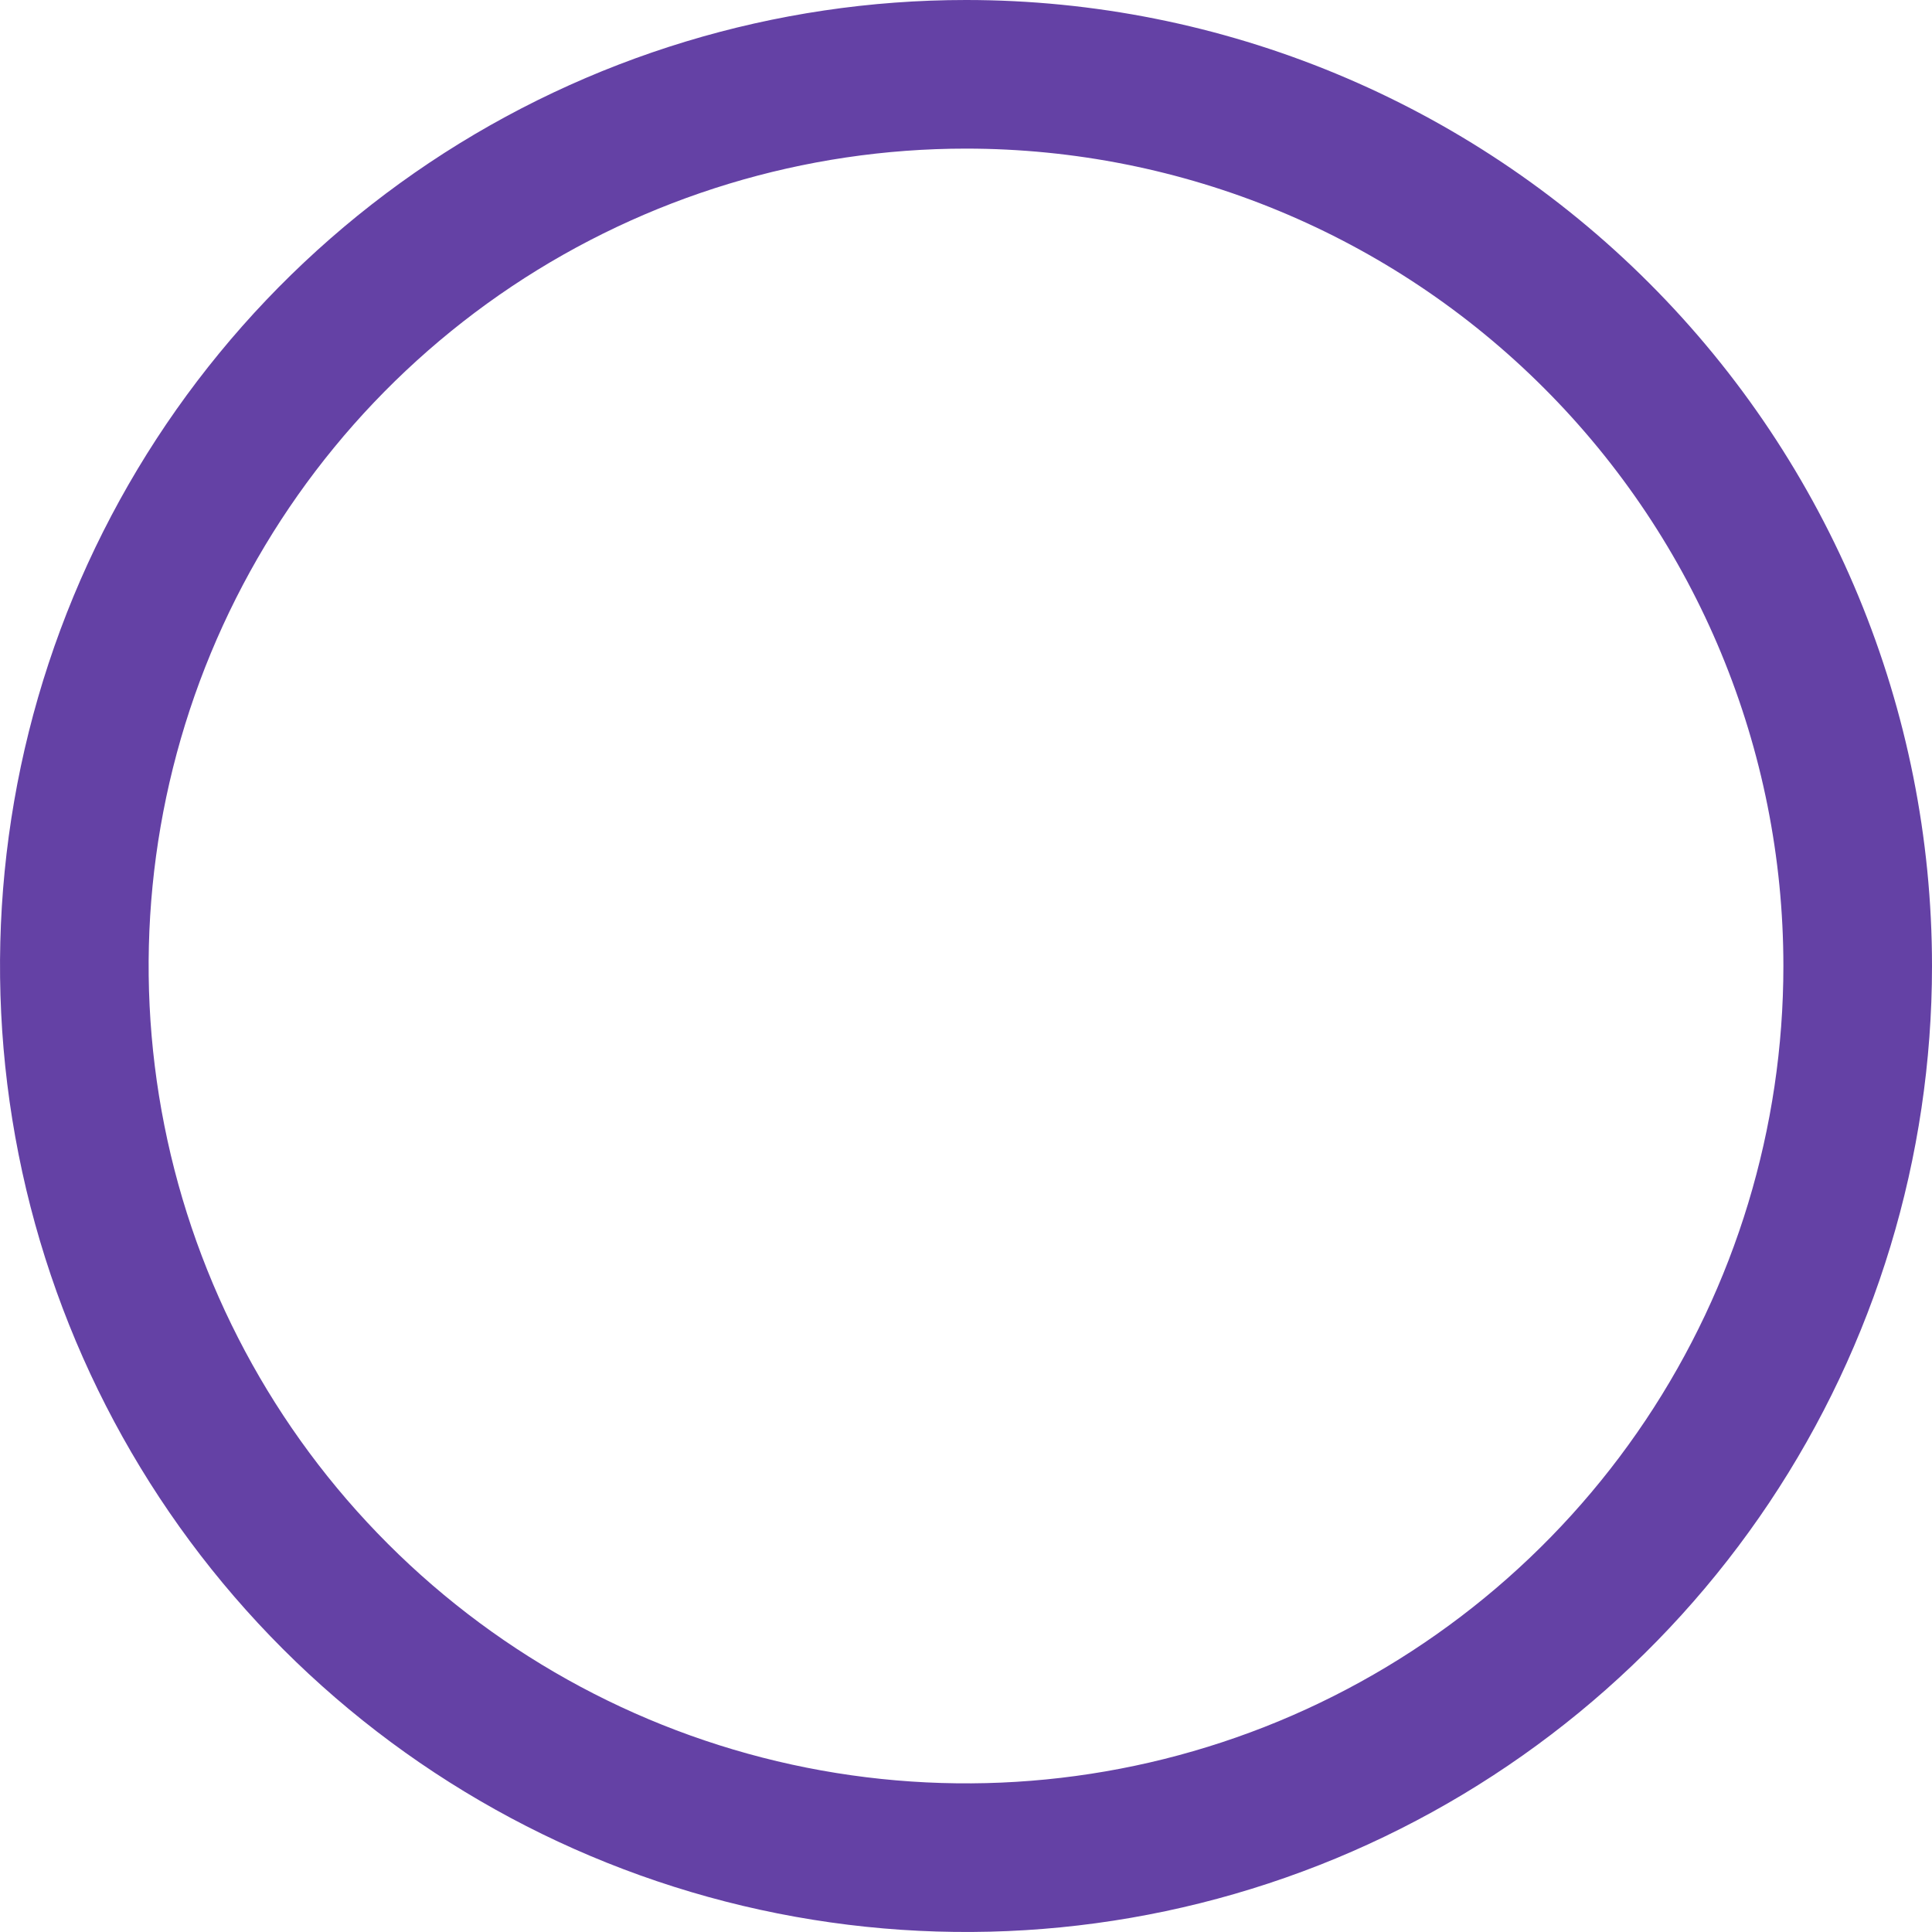
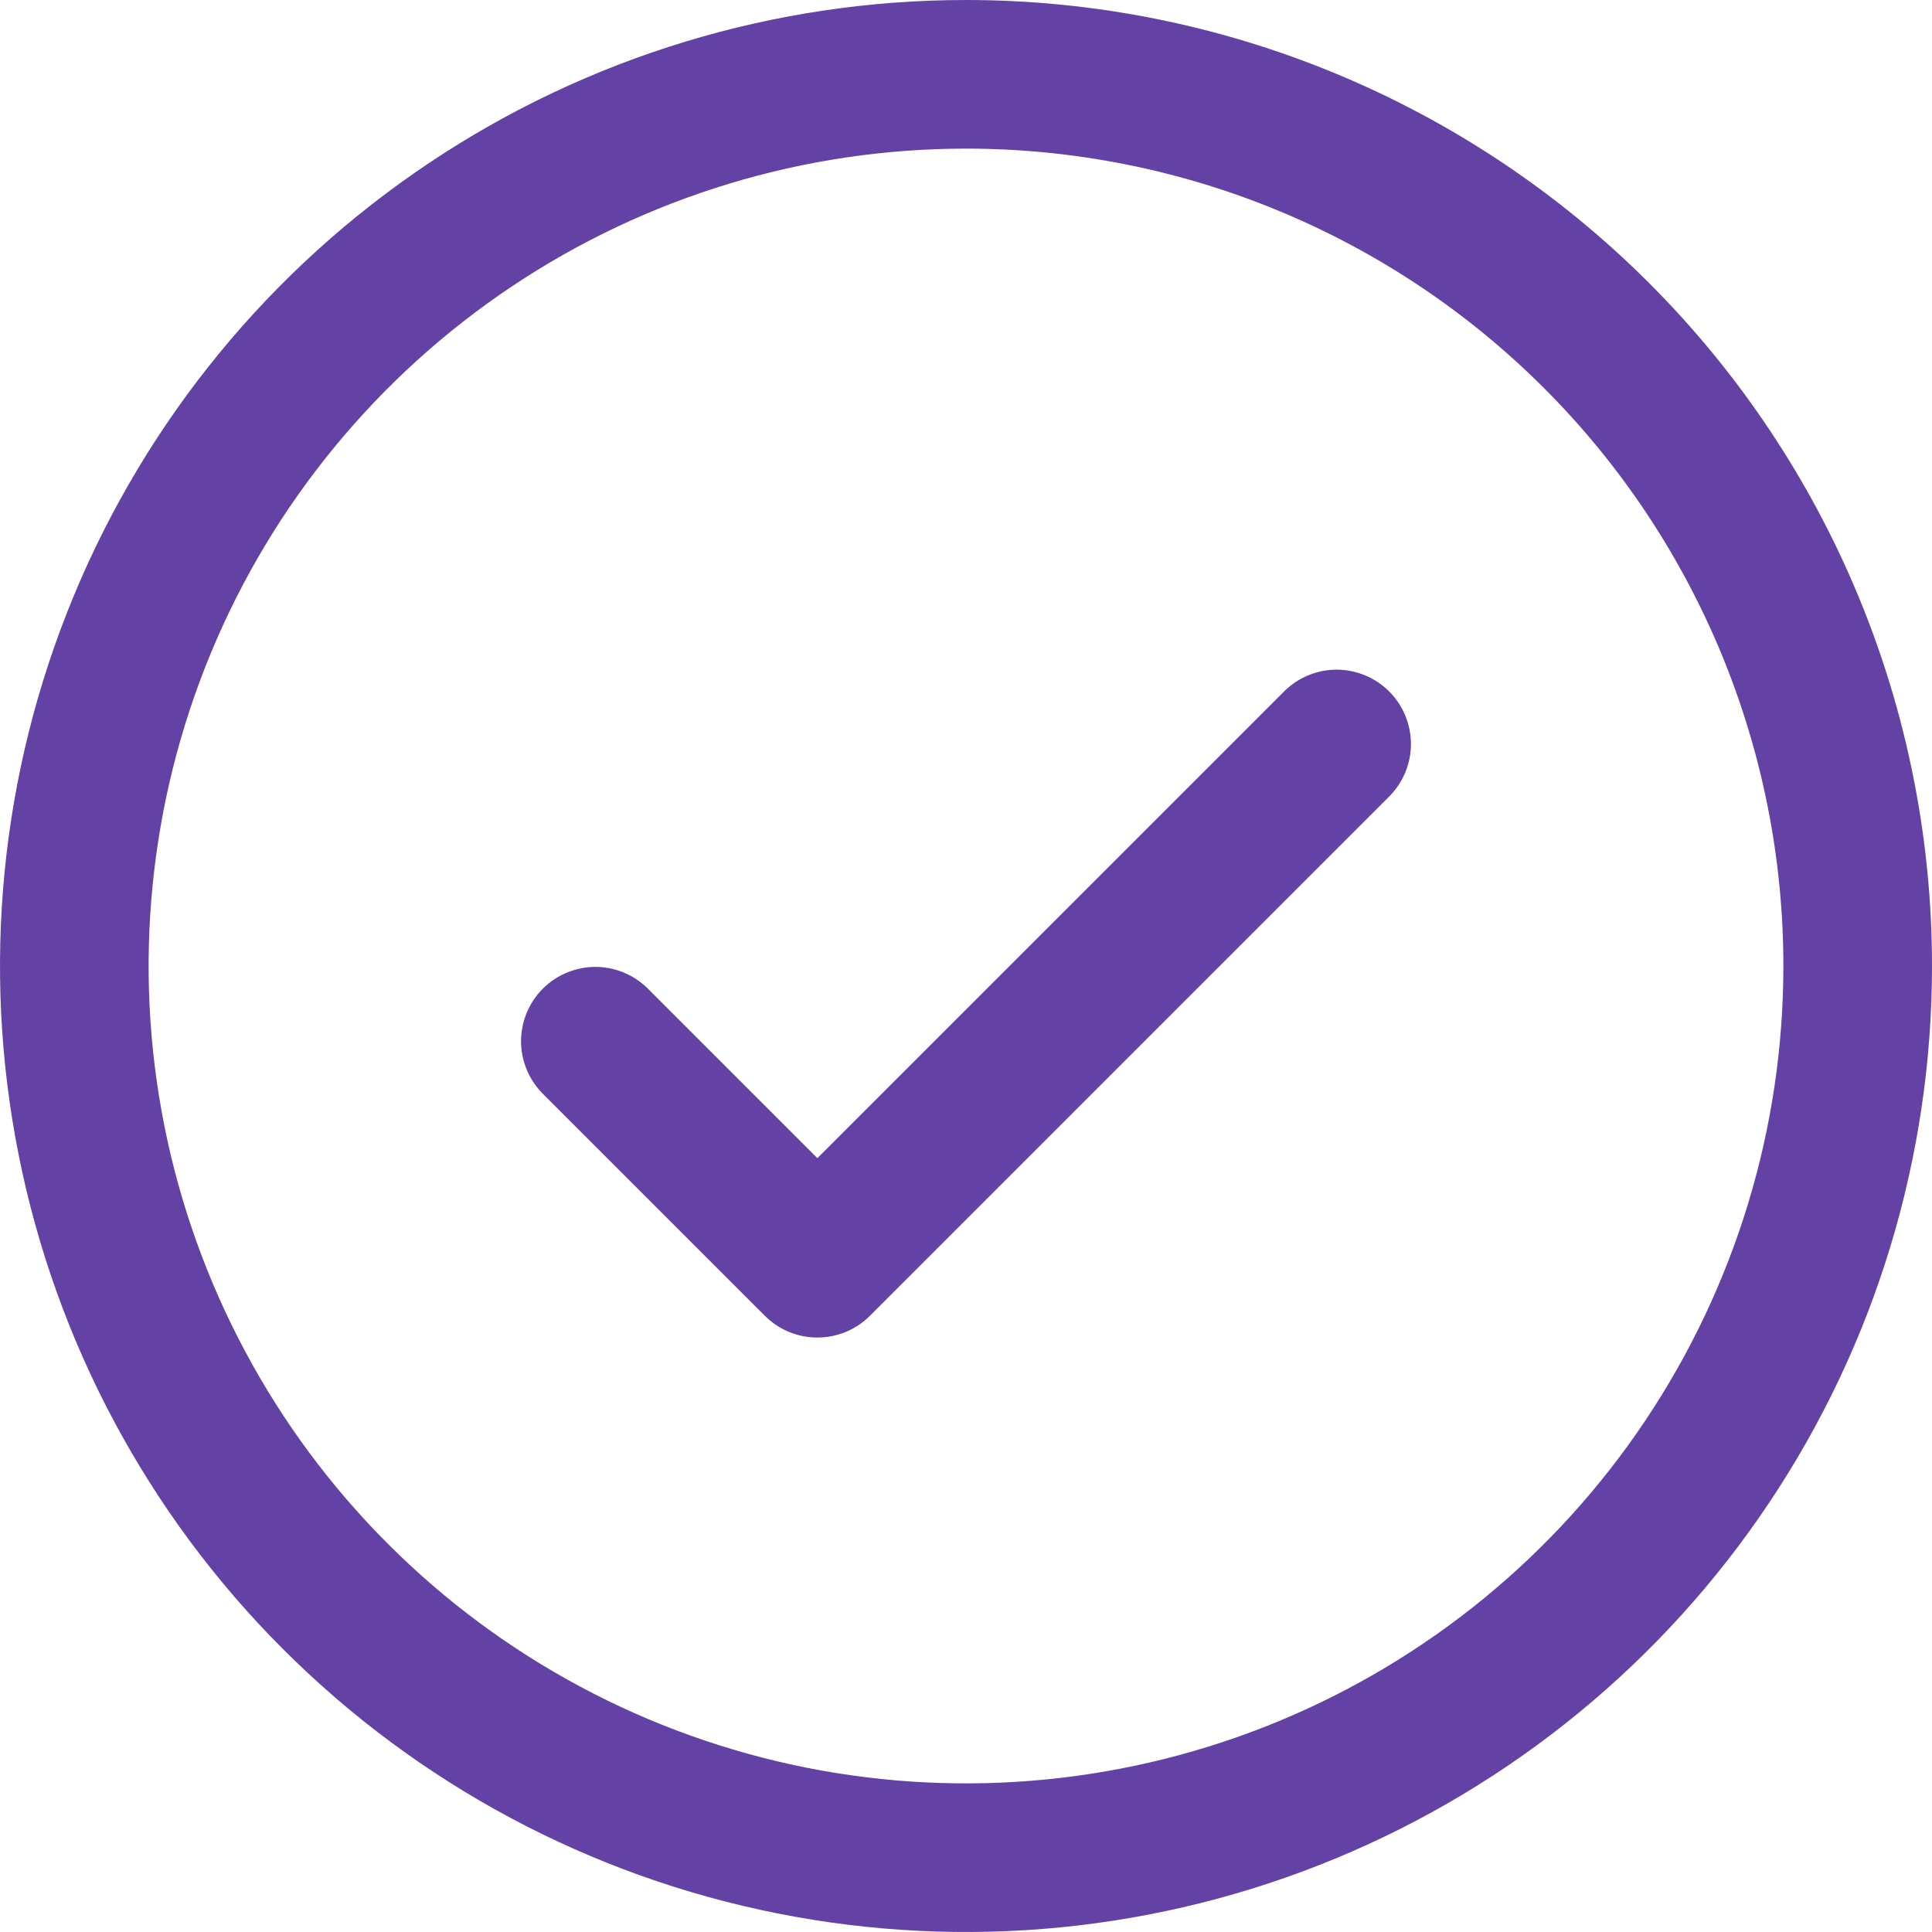
<svg xmlns="http://www.w3.org/2000/svg" width="26" height="26" viewBox="0 0 26 26" fill="none">
-   <path d="M13 1C10.627 1 8.307 1.704 6.333 3.022C4.36 4.341 2.822 6.215 1.913 8.408C1.005 10.601 0.768 13.013 1.231 15.341C1.694 17.669 2.836 19.807 4.515 21.485C6.193 23.163 8.331 24.306 10.659 24.769C12.987 25.232 15.399 24.995 17.592 24.087C19.785 23.178 21.659 21.64 22.978 19.667C24.296 17.694 25 15.373 25 13C25 9.817 23.736 6.765 21.485 4.515C19.235 2.264 16.183 1 13 1Z" stroke="#6441A5" stroke-width="2" />
+   <path fill-rule="evenodd" clip-rule="evenodd" d="M8.707 13.293C8.518 13.111 8.266 13.01 8.004 13.012C7.741 13.015 7.491 13.12 7.305 13.305C7.12 13.491 7.015 13.741 7.012 14.004C7.01 14.266 7.111 14.518 7.293 14.707L7.318 14.732C7.318 14.732 7.318 14.732 7.318 14.732L10.293 17.707C10.48 17.895 10.735 18 11 18C11.265 18 11.52 17.895 11.707 17.707L18.707 10.707C18.889 10.518 18.99 10.266 18.988 10.004C18.985 9.741 18.88 9.491 18.695 9.305C18.509 9.12 18.259 9.015 17.996 9.012C17.734 9.01 17.482 9.111 17.293 9.293L11 15.586L8.707 13.293ZM5.778 2.191C7.915 0.762 10.429 0 13 0C16.448 0 19.754 1.37 22.192 3.808C24.63 6.246 26 9.552 26 13C26 15.571 25.238 18.085 23.809 20.222C22.381 22.36 20.35 24.026 17.975 25.01C15.6 25.994 12.986 26.252 10.464 25.75C7.942 25.249 5.626 24.011 3.808 22.192C1.99 20.374 0.751 18.058 0.25 15.536C-0.252 13.014 0.006 10.401 0.99 8.025C1.974 5.65 3.64 3.619 5.778 2.191ZM6.889 3.854C8.698 2.645 10.824 2 13 2C15.917 2 18.715 3.159 20.778 5.222C22.841 7.285 24 10.083 24 13C24 15.176 23.355 17.302 22.146 19.111C20.938 20.92 19.22 22.33 17.209 23.163C15.2 23.995 12.988 24.213 10.854 23.789C8.72 23.364 6.76 22.317 5.222 20.778C3.683 19.24 2.636 17.28 2.211 15.146C1.787 13.012 2.005 10.8 2.837 8.79C3.67 6.78 5.08 5.063 6.889 3.854Z" fill="#6441A5" />
</svg>
